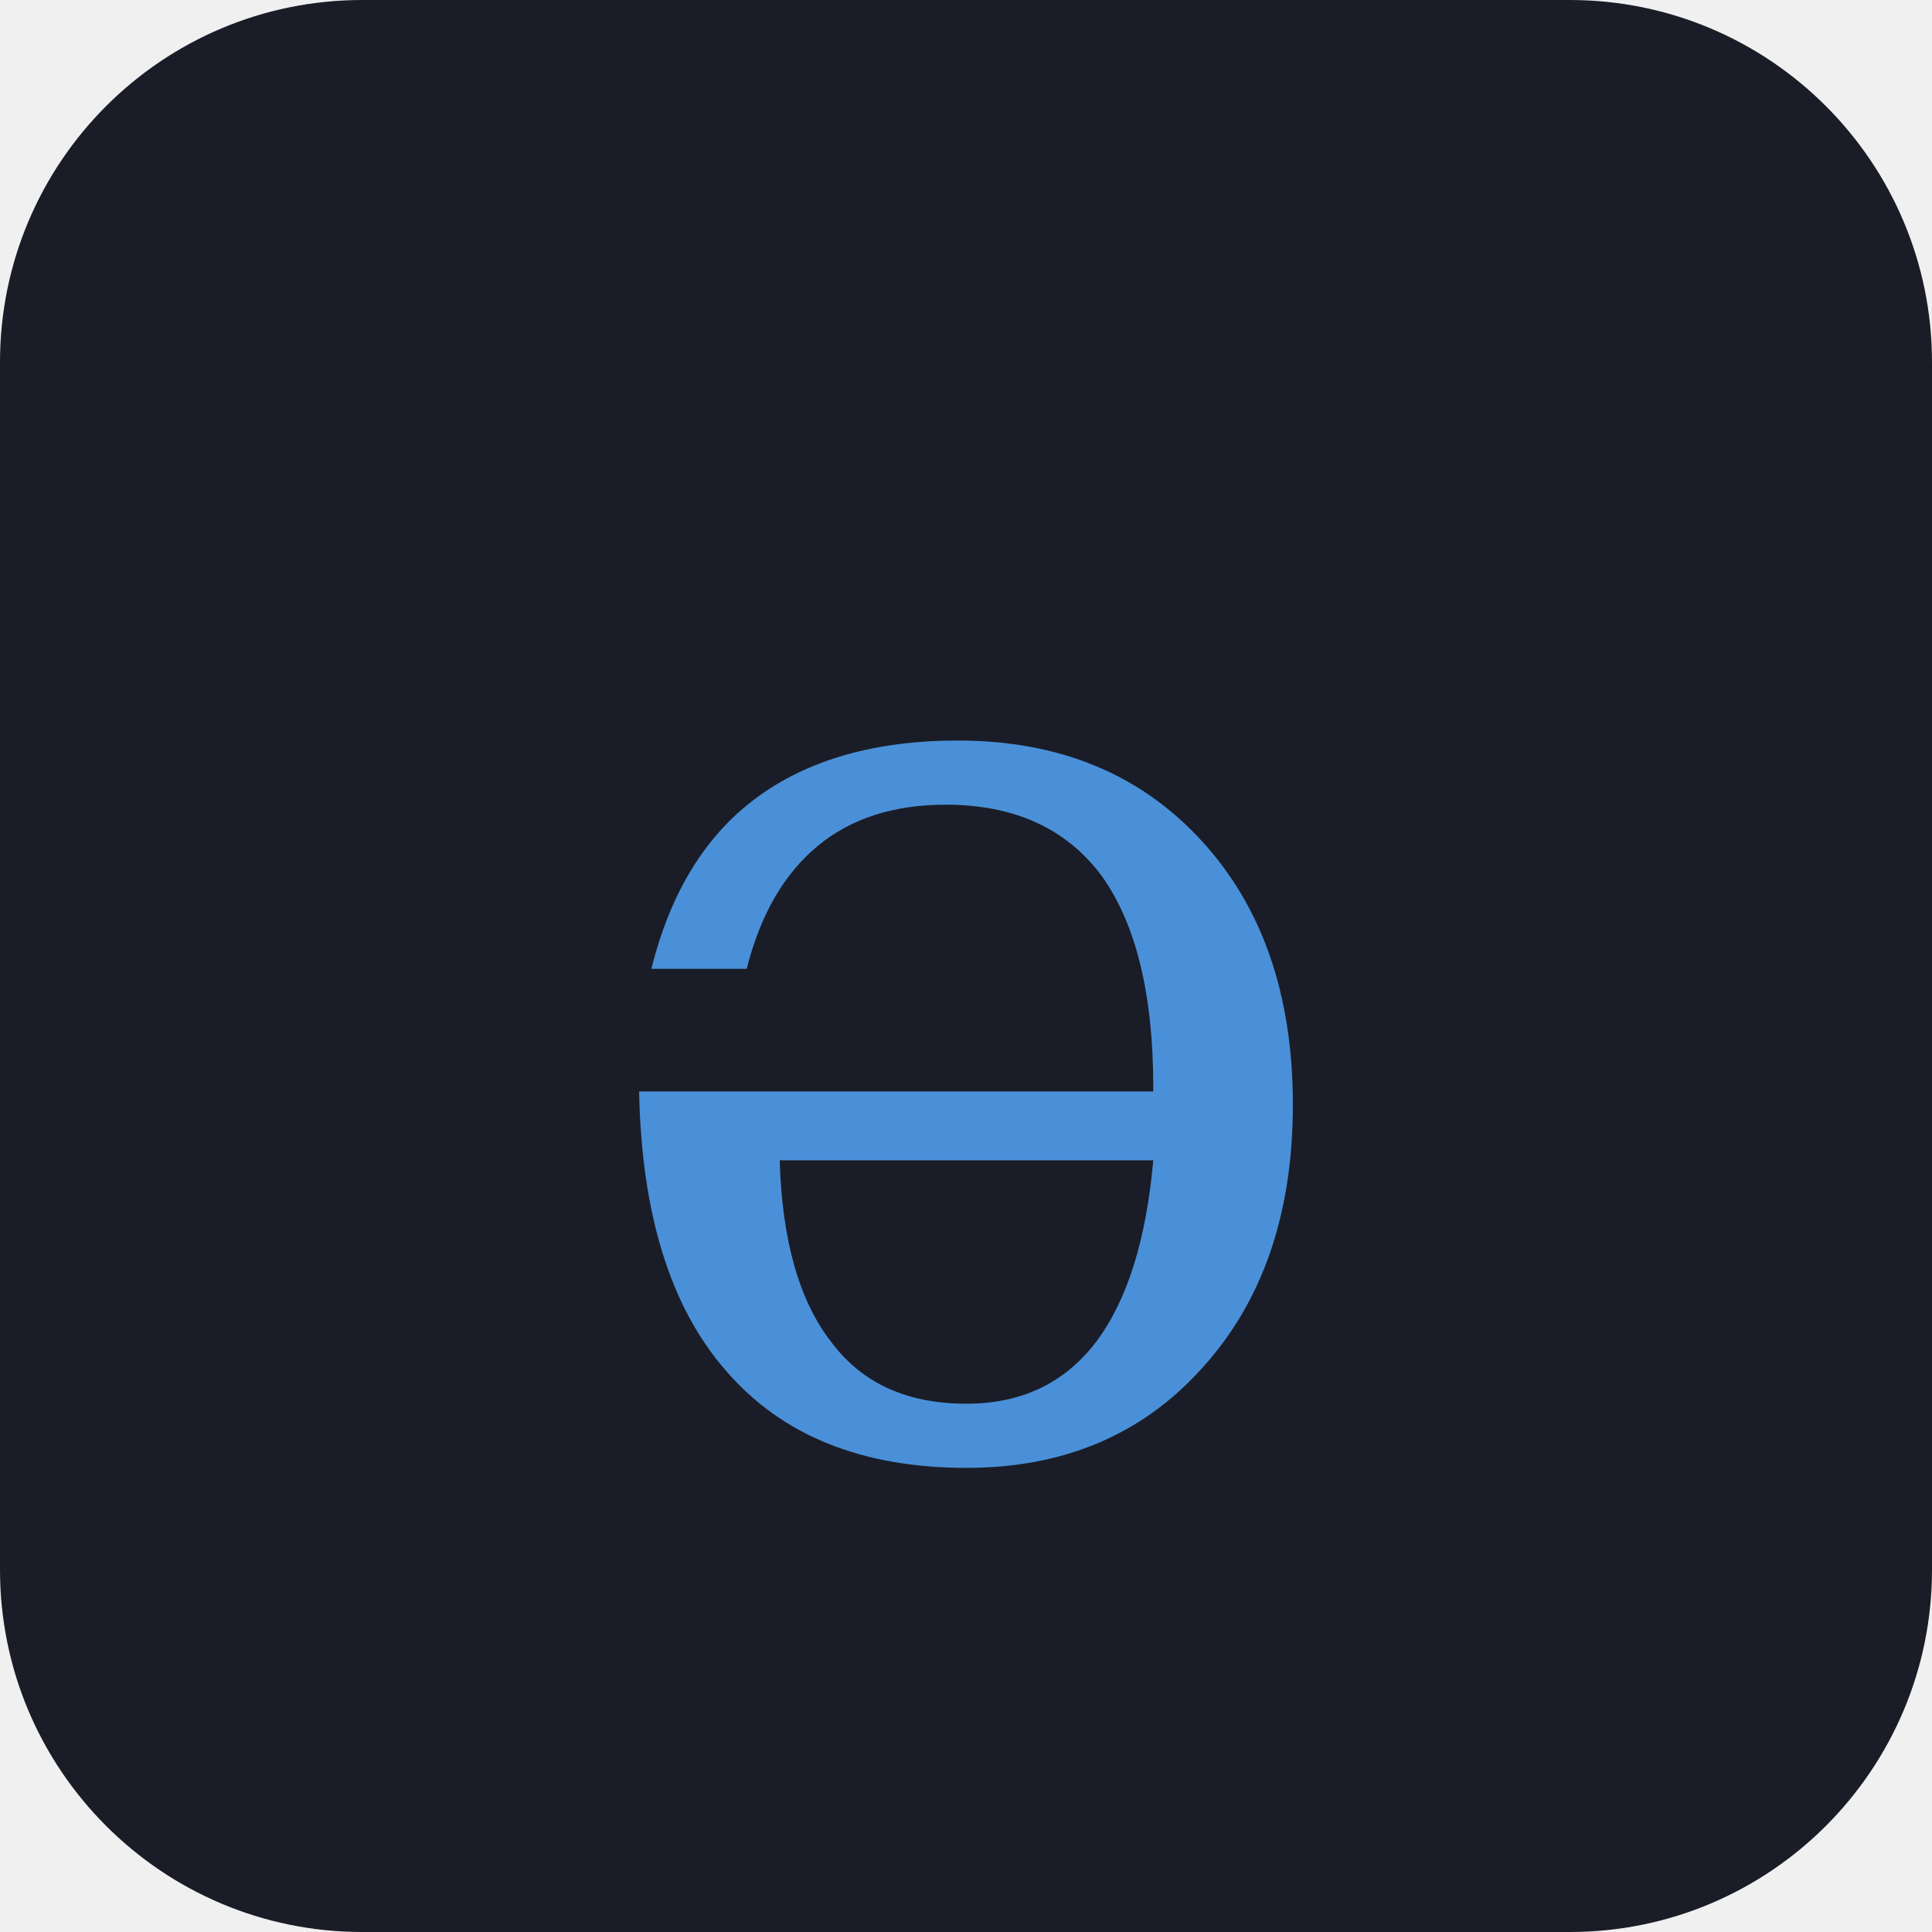
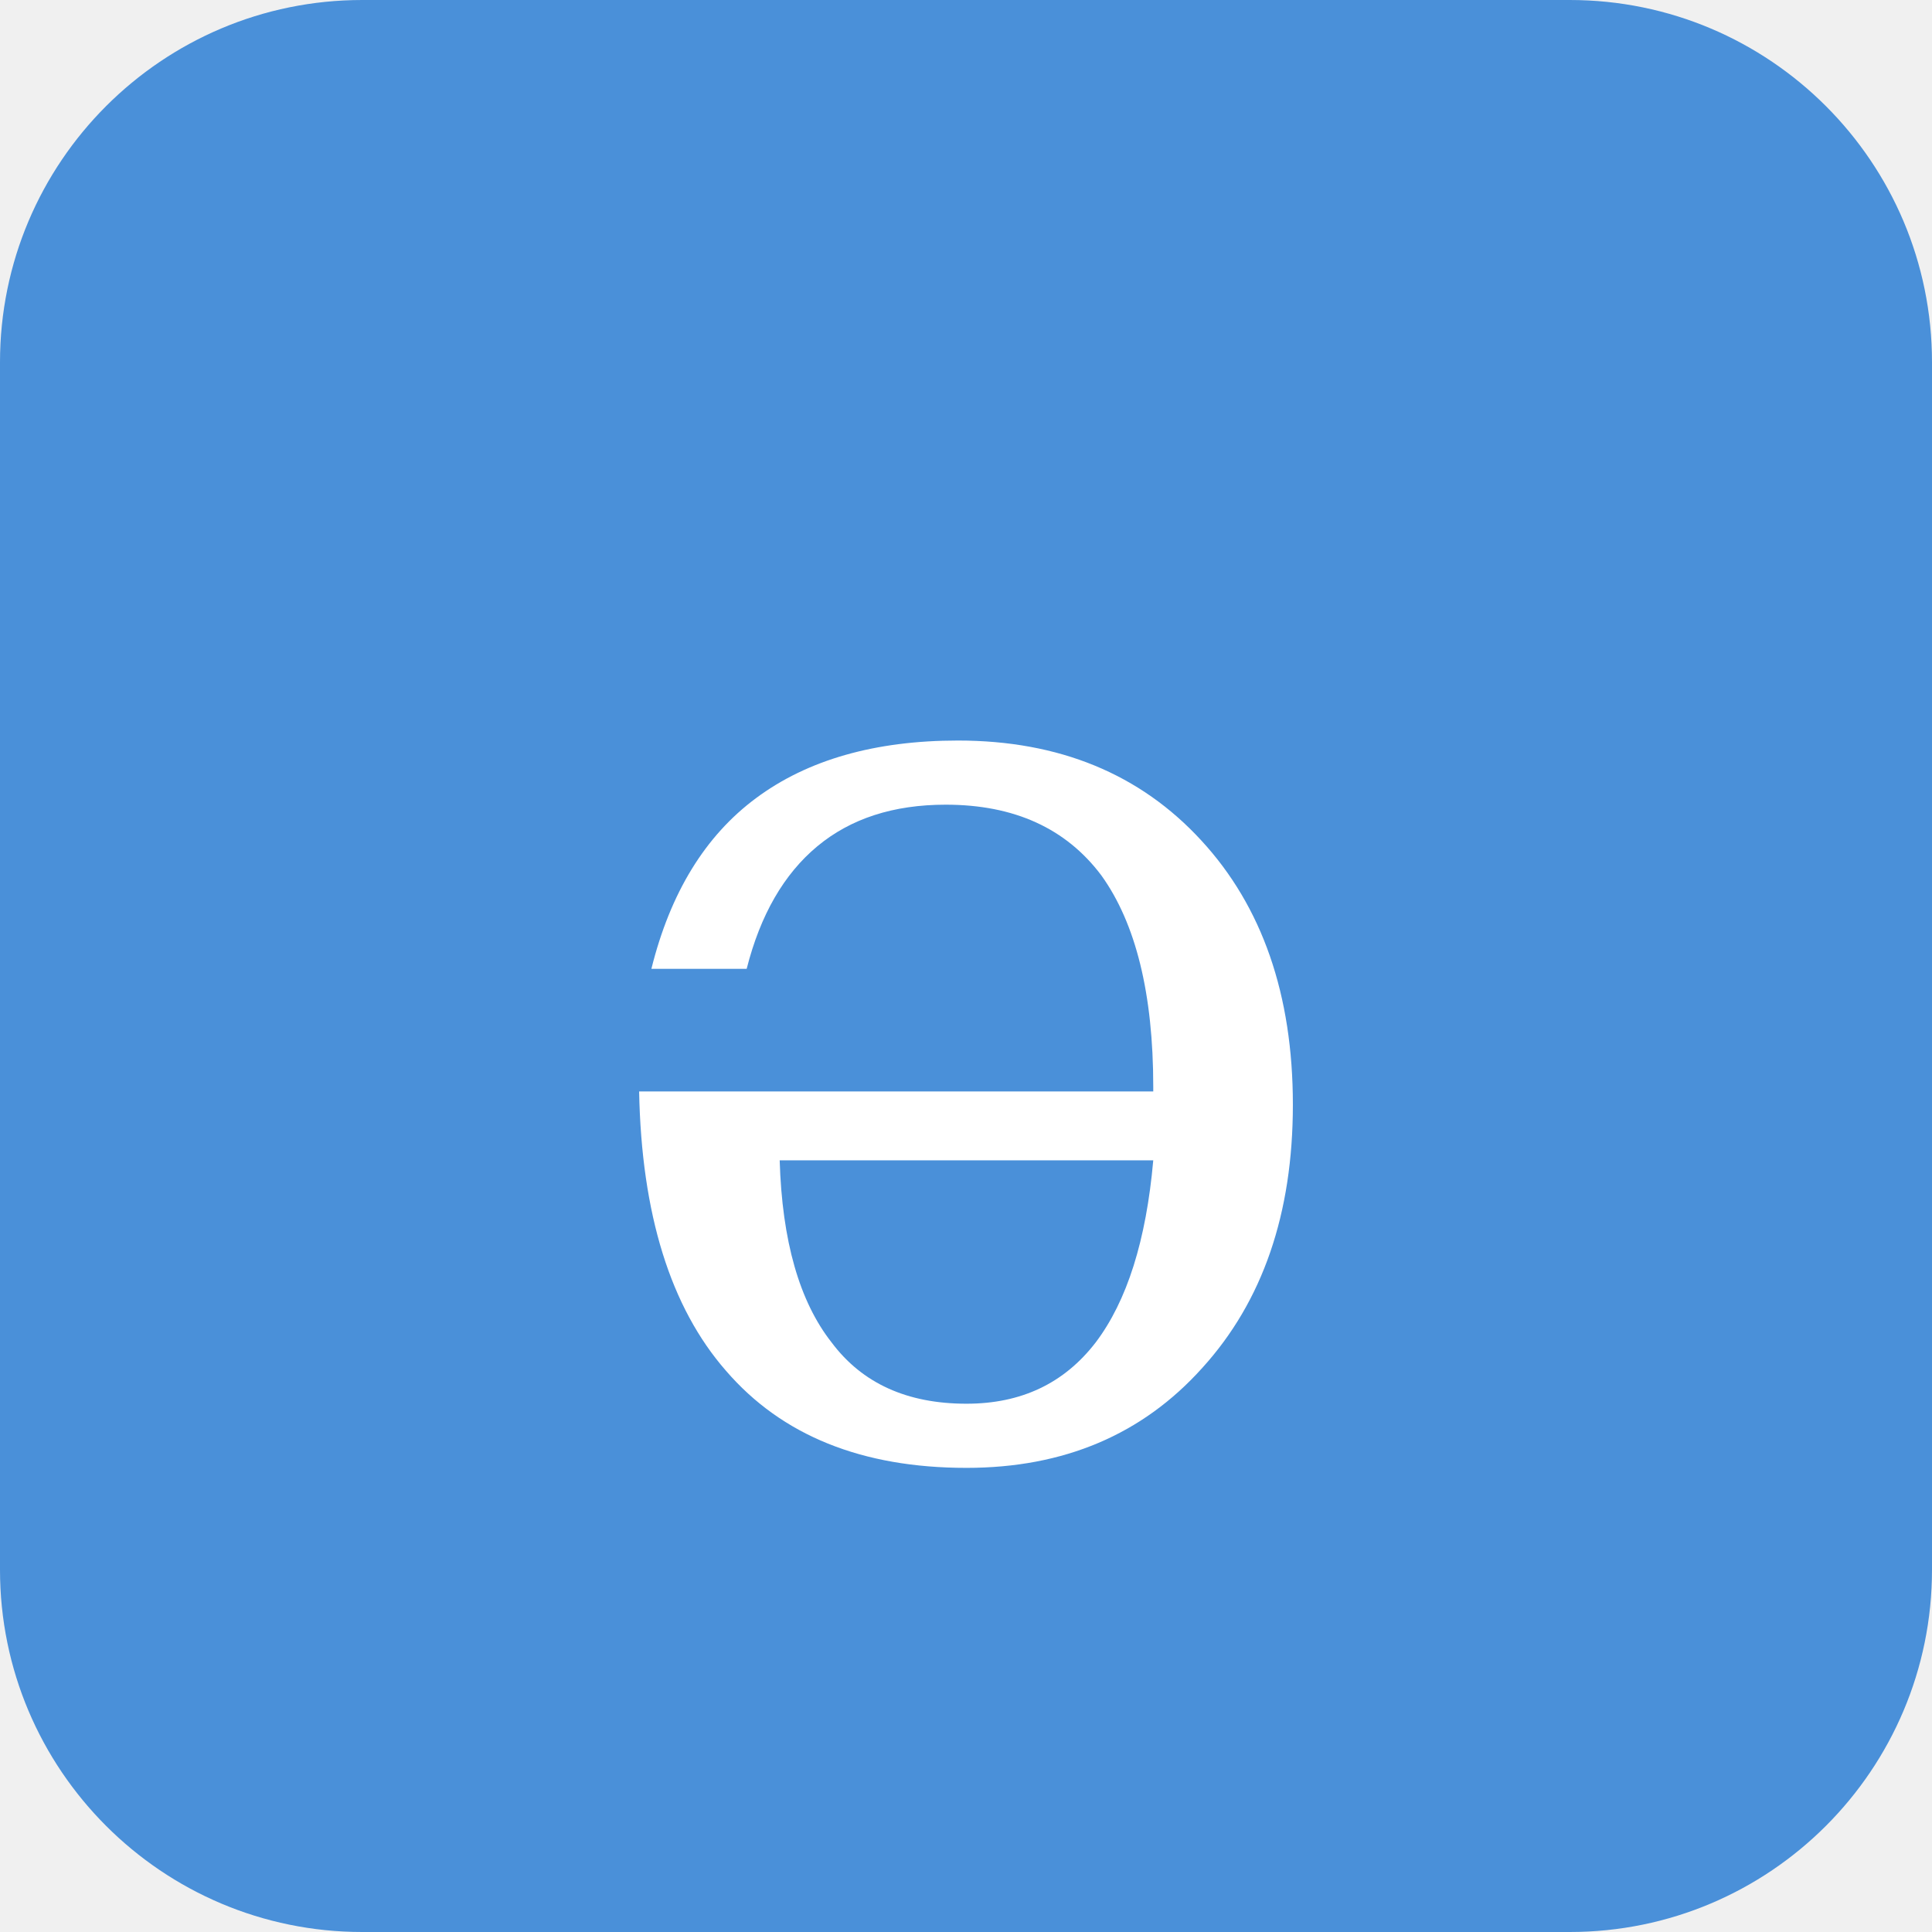
<svg xmlns="http://www.w3.org/2000/svg" viewBox="0 0 32 32">
-   <rect width="32" height="32" rx="6" fill="#1a1d27" />
-   <text x="16" y="24" text-anchor="middle" font-family="Georgia, 'DejaVu Serif', serif" font-size="22" fill="#4a90d9">ə</text>
+   <rect width="32" height="32" rx="6" fill="#4a90d9" />
+   <text x="16" y="24" text-anchor="middle" font-family="Georgia, 'DejaVu Serif', serif" font-size="22" fill="#ffffff">ə</text>
</svg>
